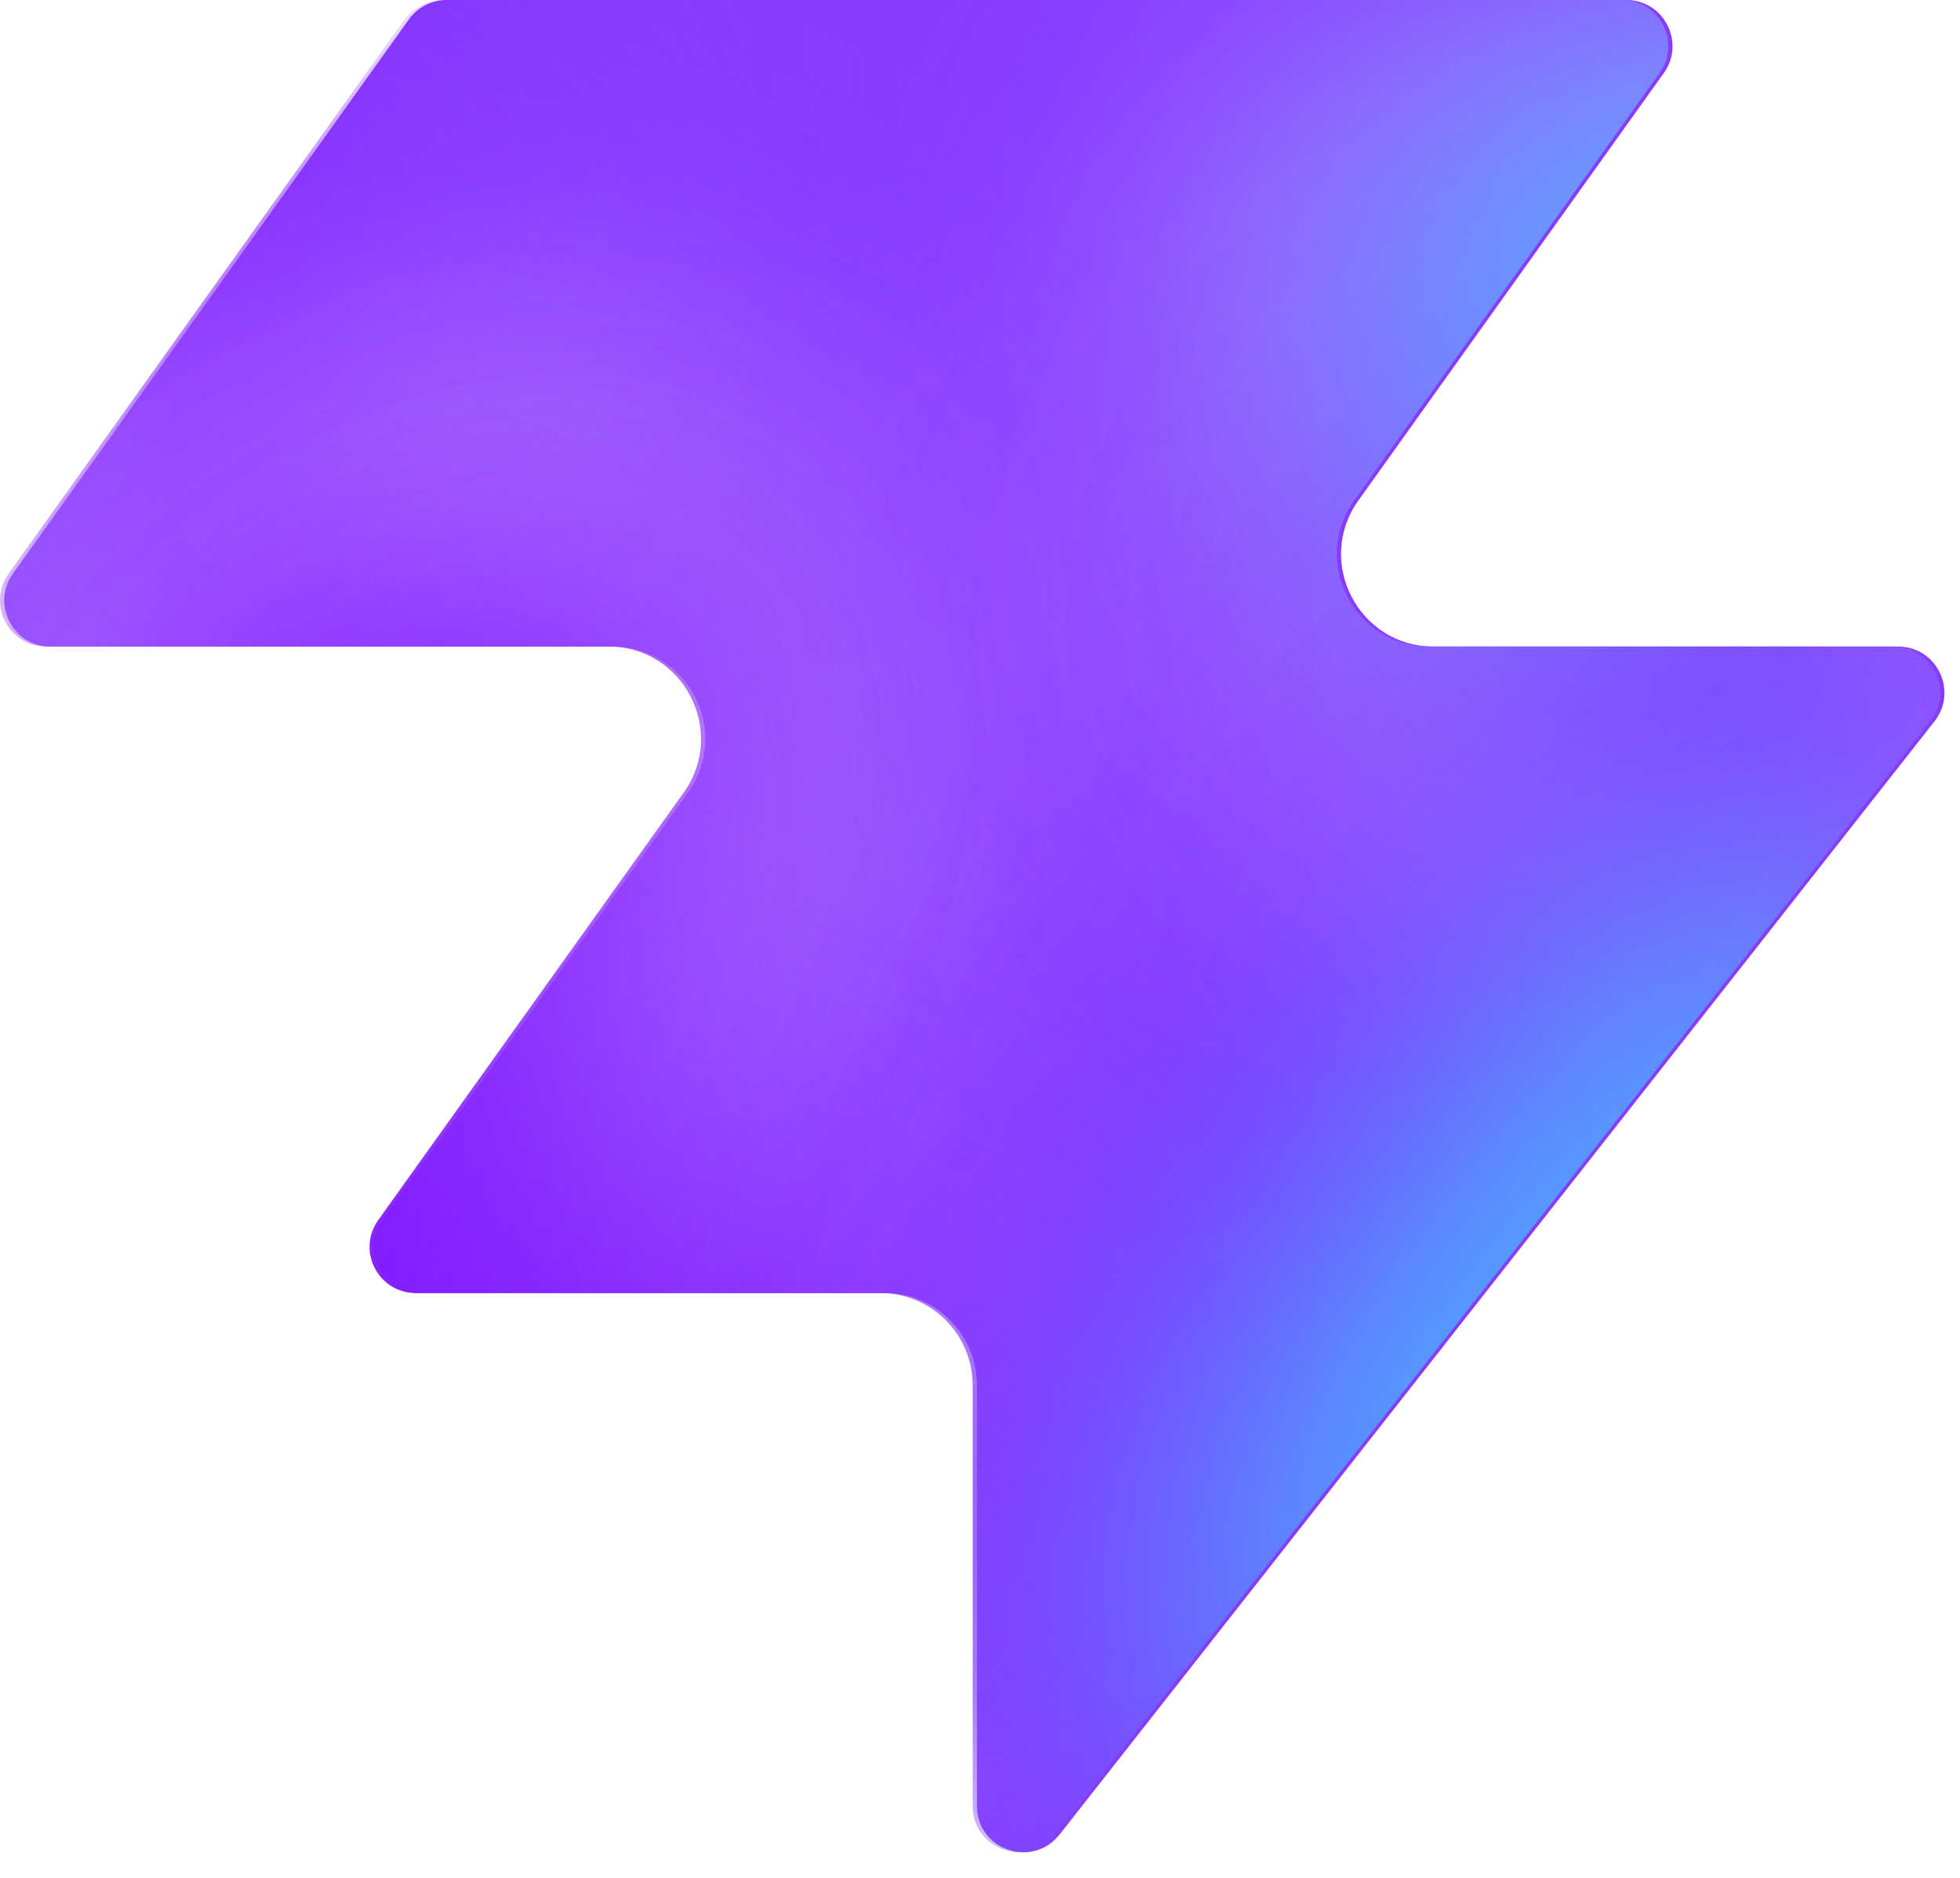
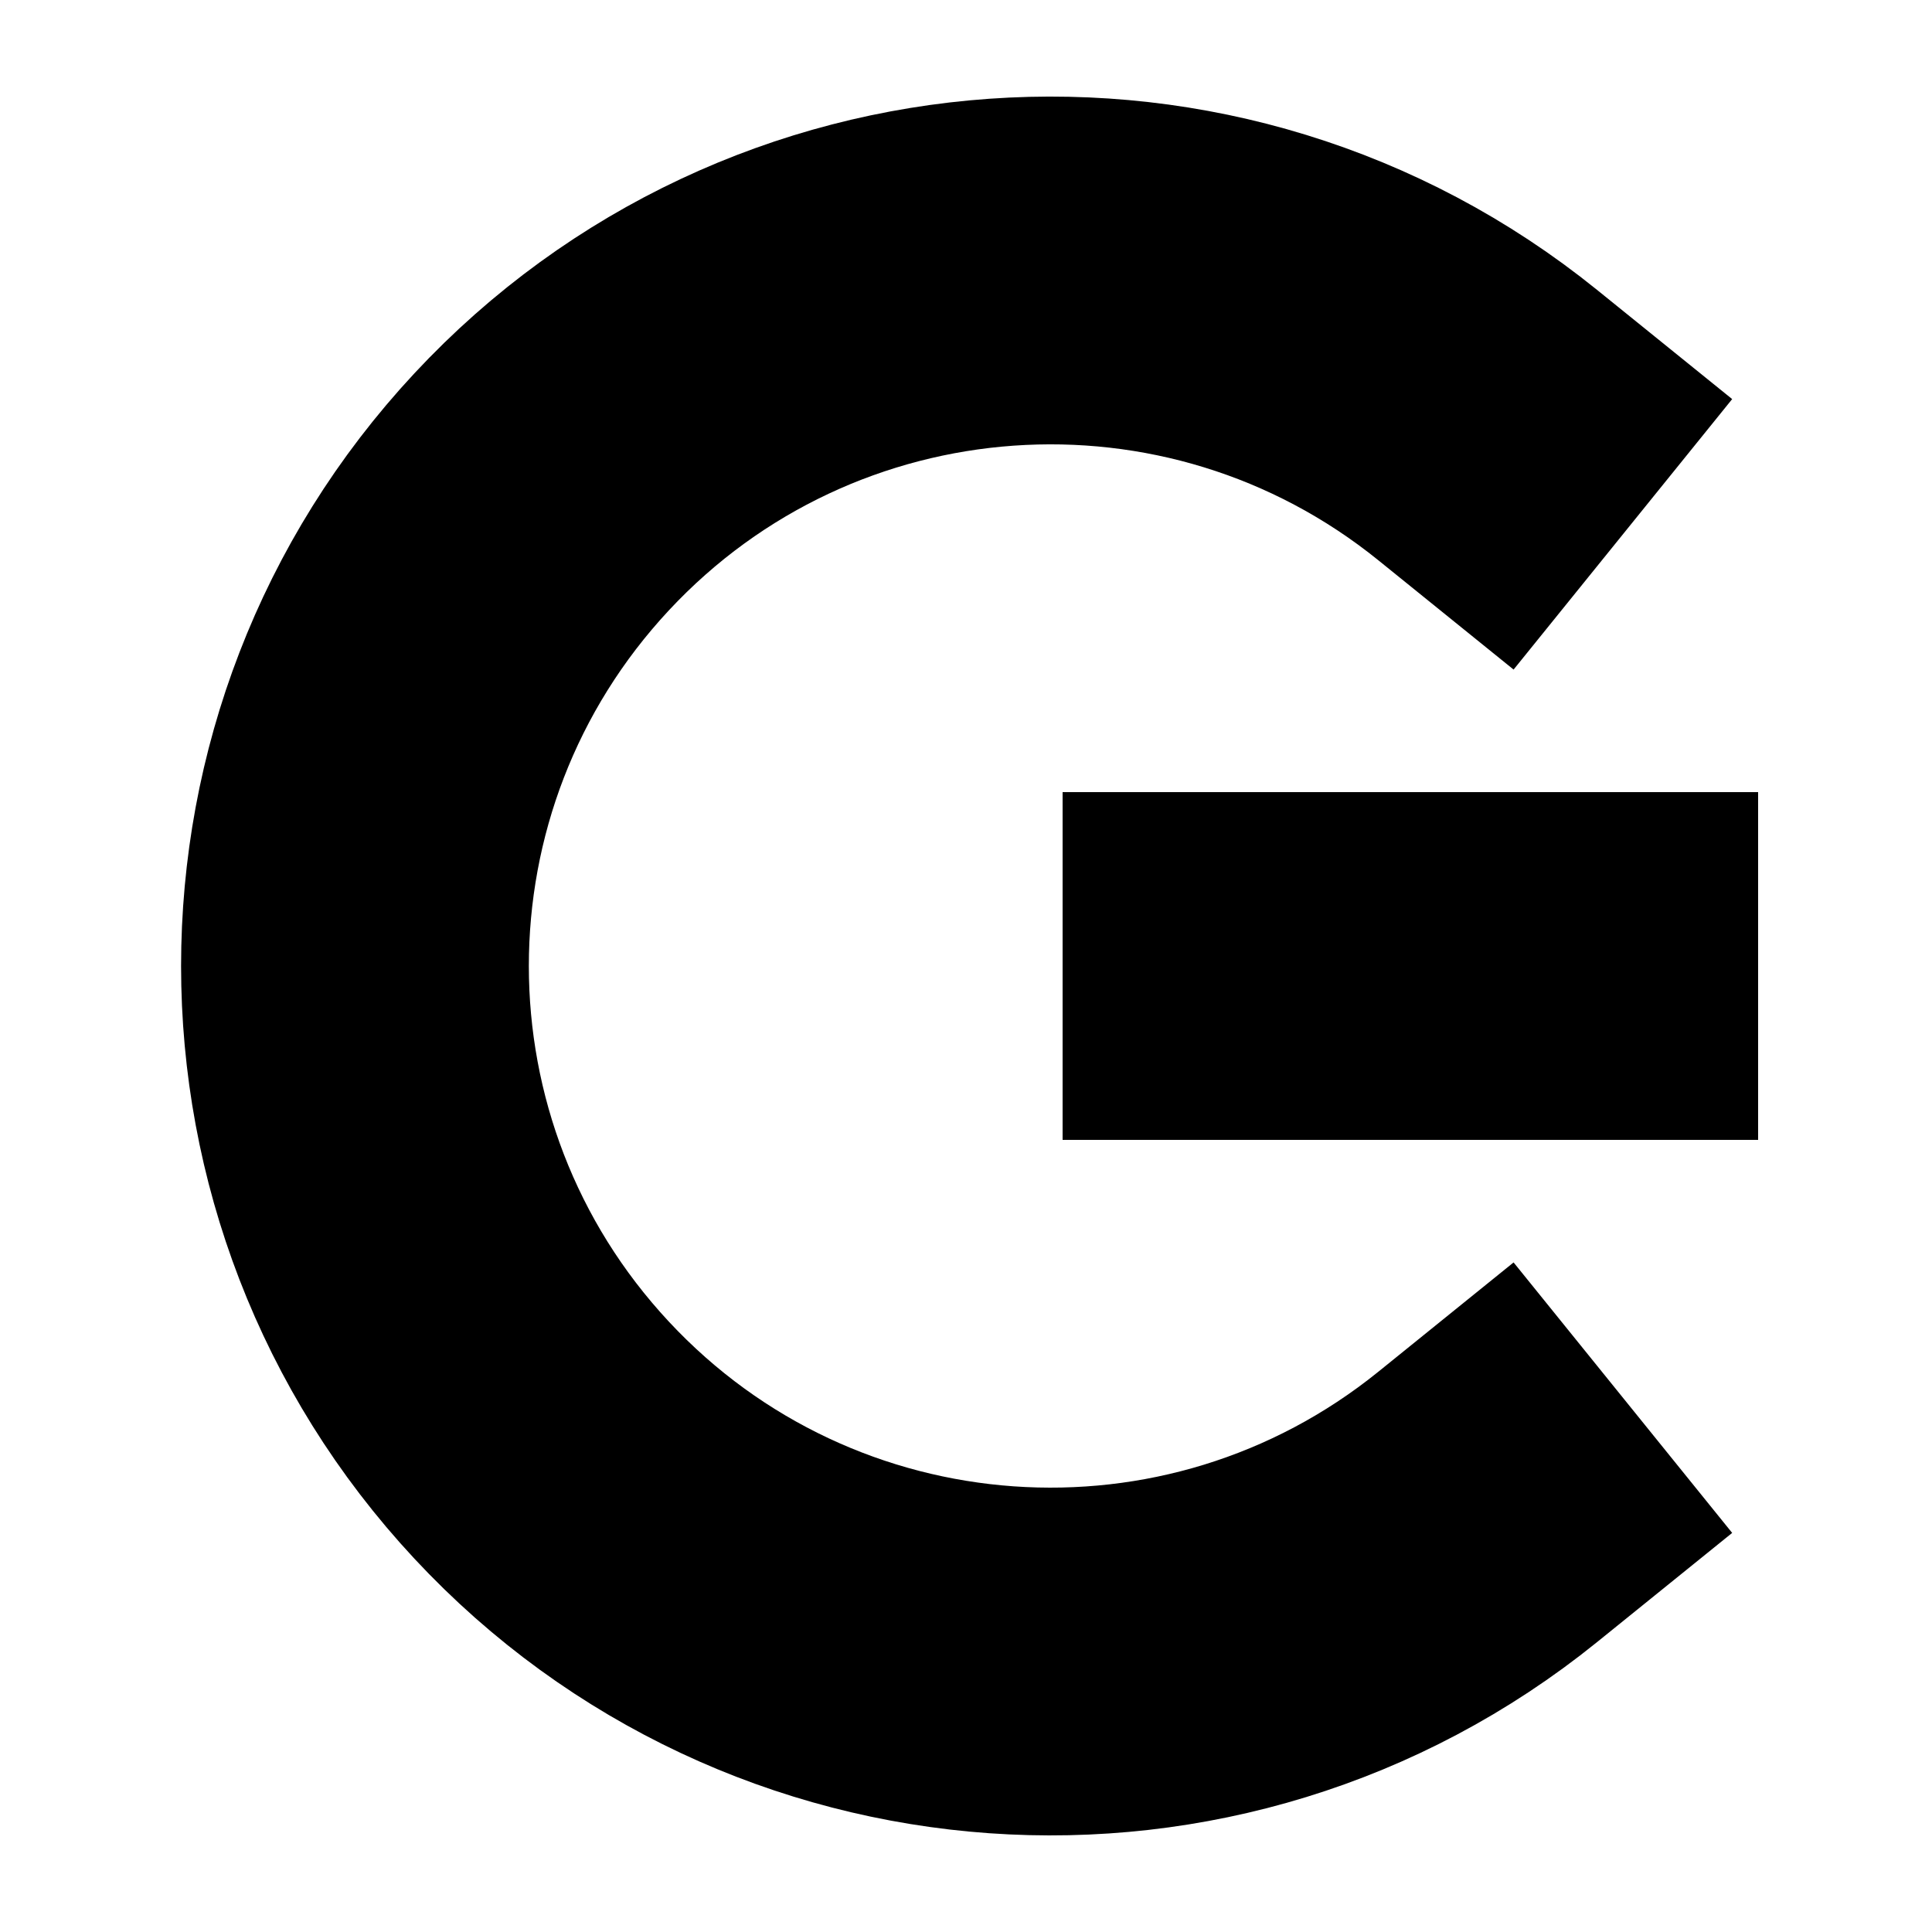
- <svg xmlns="http://www.w3.org/2000/svg" width="48" height="46" fill="none" viewBox="0 0 48 46">
-   <path fill="#863bff" d="M25.946 44.938c-.664.845-2.021.375-2.021-.698V33.937a2.26 2.26 0 0 0-2.262-2.262H10.287c-.92 0-1.456-1.04-.92-1.788l7.48-10.471c1.07-1.497 0-3.578-1.842-3.578H1.237c-.92 0-1.456-1.04-.92-1.788L10.013.474c.214-.297.556-.474.92-.474h28.894c.92 0 1.456 1.04.92 1.788l-7.48 10.471c-1.07 1.498 0 3.579 1.842 3.579h11.377c.943 0 1.473 1.088.89 1.83L25.947 44.94z" style="fill:#863bff;fill:color(display-p3 .525 .23 1);fill-opacity:1" />
-   <mask id="a" width="48" height="46" x="0" y="0" maskUnits="userSpaceOnUse" style="mask-type:alpha">
-     <path fill="#000" d="M25.842 44.938c-.664.844-2.021.375-2.021-.698V33.937a2.26 2.26 0 0 0-2.262-2.262H10.183c-.92 0-1.456-1.04-.92-1.788l7.48-10.471c1.07-1.498 0-3.579-1.842-3.579H1.133c-.92 0-1.456-1.04-.92-1.787L9.91.473c.214-.297.556-.474.92-.474h28.894c.92 0 1.456 1.04.92 1.788l-7.48 10.471c-1.07 1.498 0 3.578 1.842 3.578h11.377c.943 0 1.473 1.088.89 1.832L25.843 44.94z" style="fill:#000;fill-opacity:1" />
-   </mask>
-   <g mask="url(#a)">
-     <g filter="url(#b)">
-       <ellipse cx="5.508" cy="14.704" fill="#ede6ff" rx="5.508" ry="14.704" style="fill:#ede6ff;fill:color(display-p3 .927 .903 1);fill-opacity:1" transform="matrix(.00324 1 1 -.00324 -4.47 31.516)" />
-     </g>
-     <g filter="url(#c)">
-       <ellipse cx="10.399" cy="29.851" fill="#ede6ff" rx="10.399" ry="29.851" style="fill:#ede6ff;fill:color(display-p3 .927 .903 1);fill-opacity:1" transform="matrix(.00324 1 1 -.00324 -39.328 7.883)" />
-     </g>
-     <g filter="url(#d)">
-       <ellipse cx="5.508" cy="30.487" fill="#7e14ff" rx="5.508" ry="30.487" style="fill:#7e14ff;fill:color(display-p3 .492 .077 1);fill-opacity:1" transform="rotate(89.814 -25.913 -14.639)scale(1 -1)" />
-     </g>
-     <g filter="url(#e)">
-       <ellipse cx="5.508" cy="30.599" fill="#7e14ff" rx="5.508" ry="30.599" style="fill:#7e14ff;fill:color(display-p3 .492 .077 1);fill-opacity:1" transform="rotate(89.814 -32.644 -3.334)scale(1 -1)" />
-     </g>
-     <g filter="url(#f)">
-       <ellipse cx="5.508" cy="30.599" fill="#7e14ff" rx="5.508" ry="30.599" style="fill:#7e14ff;fill:color(display-p3 .492 .077 1);fill-opacity:1" transform="matrix(.00324 1 1 -.00324 -34.34 30.47)" />
-     </g>
-     <g filter="url(#g)">
-       <ellipse cx="14.072" cy="22.078" fill="#ede6ff" rx="14.072" ry="22.078" style="fill:#ede6ff;fill:color(display-p3 .927 .903 1);fill-opacity:1" transform="rotate(93.35 24.506 48.493)scale(-1 1)" />
-     </g>
-     <g filter="url(#h)">
-       <ellipse cx="3.47" cy="21.501" fill="#7e14ff" rx="3.47" ry="21.501" style="fill:#7e14ff;fill:color(display-p3 .492 .077 1);fill-opacity:1" transform="rotate(89.009 28.708 47.59)scale(-1 1)" />
-     </g>
-     <g filter="url(#i)">
-       <ellipse cx="3.47" cy="21.501" fill="#7e14ff" rx="3.47" ry="21.501" style="fill:#7e14ff;fill:color(display-p3 .492 .077 1);fill-opacity:1" transform="rotate(89.009 28.708 47.59)scale(-1 1)" />
-     </g>
-     <g filter="url(#j)">
-       <ellipse cx=".387" cy="8.972" fill="#7e14ff" rx="4.407" ry="29.108" style="fill:#7e14ff;fill:color(display-p3 .492 .077 1);fill-opacity:1" transform="rotate(39.51 .387 8.972)" />
-     </g>
-     <g filter="url(#k)">
-       <ellipse cx="47.523" cy="-6.092" fill="#7e14ff" rx="4.407" ry="29.108" style="fill:#7e14ff;fill:color(display-p3 .492 .077 1);fill-opacity:1" transform="rotate(37.892 47.523 -6.092)" />
-     </g>
-     <g filter="url(#l)">
-       <ellipse cx="41.412" cy="6.333" fill="#47bfff" rx="5.971" ry="9.665" style="fill:#47bfff;fill:color(display-p3 .28 .748 1);fill-opacity:1" transform="rotate(37.892 41.412 6.333)" />
-     </g>
-     <g filter="url(#m)">
-       <ellipse cx="-1.879" cy="38.332" fill="#7e14ff" rx="4.407" ry="29.108" style="fill:#7e14ff;fill:color(display-p3 .492 .077 1);fill-opacity:1" transform="rotate(37.892 -1.88 38.332)" />
-     </g>
-     <g filter="url(#n)">
-       <ellipse cx="-1.879" cy="38.332" fill="#7e14ff" rx="4.407" ry="29.108" style="fill:#7e14ff;fill:color(display-p3 .492 .077 1);fill-opacity:1" transform="rotate(37.892 -1.88 38.332)" />
-     </g>
-     <g filter="url(#o)">
-       <ellipse cx="35.651" cy="29.907" fill="#7e14ff" rx="4.407" ry="29.108" style="fill:#7e14ff;fill:color(display-p3 .492 .077 1);fill-opacity:1" transform="rotate(37.892 35.651 29.907)" />
-     </g>
-     <g filter="url(#p)">
-       <ellipse cx="38.418" cy="32.4" fill="#47bfff" rx="5.971" ry="15.297" style="fill:#47bfff;fill:color(display-p3 .28 .748 1);fill-opacity:1" transform="rotate(37.892 38.418 32.4)" />
-     </g>
-   </g>
-   <defs>
-     <filter id="b" width="60.045" height="41.654" x="-19.77" y="16.149" color-interpolation-filters="sRGB" filterUnits="userSpaceOnUse">
-       <feFlood flood-opacity="0" result="BackgroundImageFix" />
-       <feBlend in="SourceGraphic" in2="BackgroundImageFix" result="shape" />
-       <feGaussianBlur result="effect1_foregroundBlur_2002_17158" stdDeviation="7.659" />
-     </filter>
-     <filter id="c" width="90.34" height="51.437" x="-54.613" y="-7.533" color-interpolation-filters="sRGB" filterUnits="userSpaceOnUse">
-       <feFlood flood-opacity="0" result="BackgroundImageFix" />
-       <feBlend in="SourceGraphic" in2="BackgroundImageFix" result="shape" />
-       <feGaussianBlur result="effect1_foregroundBlur_2002_17158" stdDeviation="7.659" />
-     </filter>
-     <filter id="d" width="79.355" height="29.4" x="-49.64" y="2.03" color-interpolation-filters="sRGB" filterUnits="userSpaceOnUse">
-       <feFlood flood-opacity="0" result="BackgroundImageFix" />
-       <feBlend in="SourceGraphic" in2="BackgroundImageFix" result="shape" />
-       <feGaussianBlur result="effect1_foregroundBlur_2002_17158" stdDeviation="4.596" />
-     </filter>
-     <filter id="e" width="79.579" height="29.4" x="-45.045" y="20.029" color-interpolation-filters="sRGB" filterUnits="userSpaceOnUse">
-       <feFlood flood-opacity="0" result="BackgroundImageFix" />
-       <feBlend in="SourceGraphic" in2="BackgroundImageFix" result="shape" />
-       <feGaussianBlur result="effect1_foregroundBlur_2002_17158" stdDeviation="4.596" />
-     </filter>
-     <filter id="f" width="79.579" height="29.4" x="-43.513" y="21.178" color-interpolation-filters="sRGB" filterUnits="userSpaceOnUse">
-       <feFlood flood-opacity="0" result="BackgroundImageFix" />
-       <feBlend in="SourceGraphic" in2="BackgroundImageFix" result="shape" />
-       <feGaussianBlur result="effect1_foregroundBlur_2002_17158" stdDeviation="4.596" />
-     </filter>
-     <filter id="g" width="74.749" height="58.852" x="15.756" y="-17.901" color-interpolation-filters="sRGB" filterUnits="userSpaceOnUse">
-       <feFlood flood-opacity="0" result="BackgroundImageFix" />
-       <feBlend in="SourceGraphic" in2="BackgroundImageFix" result="shape" />
-       <feGaussianBlur result="effect1_foregroundBlur_2002_17158" stdDeviation="7.659" />
-     </filter>
-     <filter id="h" width="61.377" height="25.362" x="23.548" y="2.284" color-interpolation-filters="sRGB" filterUnits="userSpaceOnUse">
-       <feFlood flood-opacity="0" result="BackgroundImageFix" />
-       <feBlend in="SourceGraphic" in2="BackgroundImageFix" result="shape" />
-       <feGaussianBlur result="effect1_foregroundBlur_2002_17158" stdDeviation="4.596" />
-     </filter>
-     <filter id="i" width="61.377" height="25.362" x="23.548" y="2.284" color-interpolation-filters="sRGB" filterUnits="userSpaceOnUse">
-       <feFlood flood-opacity="0" result="BackgroundImageFix" />
-       <feBlend in="SourceGraphic" in2="BackgroundImageFix" result="shape" />
-       <feGaussianBlur result="effect1_foregroundBlur_2002_17158" stdDeviation="4.596" />
-     </filter>
-     <filter id="j" width="56.045" height="63.649" x="-27.636" y="-22.853" color-interpolation-filters="sRGB" filterUnits="userSpaceOnUse">
-       <feFlood flood-opacity="0" result="BackgroundImageFix" />
-       <feBlend in="SourceGraphic" in2="BackgroundImageFix" result="shape" />
-       <feGaussianBlur result="effect1_foregroundBlur_2002_17158" stdDeviation="4.596" />
-     </filter>
-     <filter id="k" width="54.814" height="64.646" x="20.116" y="-38.415" color-interpolation-filters="sRGB" filterUnits="userSpaceOnUse">
-       <feFlood flood-opacity="0" result="BackgroundImageFix" />
-       <feBlend in="SourceGraphic" in2="BackgroundImageFix" result="shape" />
-       <feGaussianBlur result="effect1_foregroundBlur_2002_17158" stdDeviation="4.596" />
-     </filter>
-     <filter id="l" width="33.541" height="35.313" x="24.641" y="-11.323" color-interpolation-filters="sRGB" filterUnits="userSpaceOnUse">
-       <feFlood flood-opacity="0" result="BackgroundImageFix" />
-       <feBlend in="SourceGraphic" in2="BackgroundImageFix" result="shape" />
-       <feGaussianBlur result="effect1_foregroundBlur_2002_17158" stdDeviation="4.596" />
-     </filter>
-     <filter id="m" width="54.814" height="64.646" x="-29.286" y="6.009" color-interpolation-filters="sRGB" filterUnits="userSpaceOnUse">
-       <feFlood flood-opacity="0" result="BackgroundImageFix" />
-       <feBlend in="SourceGraphic" in2="BackgroundImageFix" result="shape" />
-       <feGaussianBlur result="effect1_foregroundBlur_2002_17158" stdDeviation="4.596" />
-     </filter>
-     <filter id="n" width="54.814" height="64.646" x="-29.286" y="6.009" color-interpolation-filters="sRGB" filterUnits="userSpaceOnUse">
-       <feFlood flood-opacity="0" result="BackgroundImageFix" />
-       <feBlend in="SourceGraphic" in2="BackgroundImageFix" result="shape" />
-       <feGaussianBlur result="effect1_foregroundBlur_2002_17158" stdDeviation="4.596" />
-     </filter>
-     <filter id="o" width="54.814" height="64.646" x="8.244" y="-2.416" color-interpolation-filters="sRGB" filterUnits="userSpaceOnUse">
-       <feFlood flood-opacity="0" result="BackgroundImageFix" />
-       <feBlend in="SourceGraphic" in2="BackgroundImageFix" result="shape" />
-       <feGaussianBlur result="effect1_foregroundBlur_2002_17158" stdDeviation="4.596" />
-     </filter>
-     <filter id="p" width="39.409" height="43.623" x="18.713" y="10.588" color-interpolation-filters="sRGB" filterUnits="userSpaceOnUse">
-       <feFlood flood-opacity="0" result="BackgroundImageFix" />
-       <feBlend in="SourceGraphic" in2="BackgroundImageFix" result="shape" />
-       <feGaussianBlur result="effect1_foregroundBlur_2002_17158" stdDeviation="4.596" />
-     </filter>
-   </defs>
+ <svg xmlns="http://www.w3.org/2000/svg" viewBox="0 0 100 100" role="img" aria-labelledby="title">
+   <path d="M77 22A36 36 0 1 0 77 78" fill="none" stroke="currentColor" stroke-width="18" stroke-linecap="square" />
+   <path d="M64 50h18" fill="none" stroke="currentColor" stroke-width="18" stroke-linecap="square" />
</svg>
